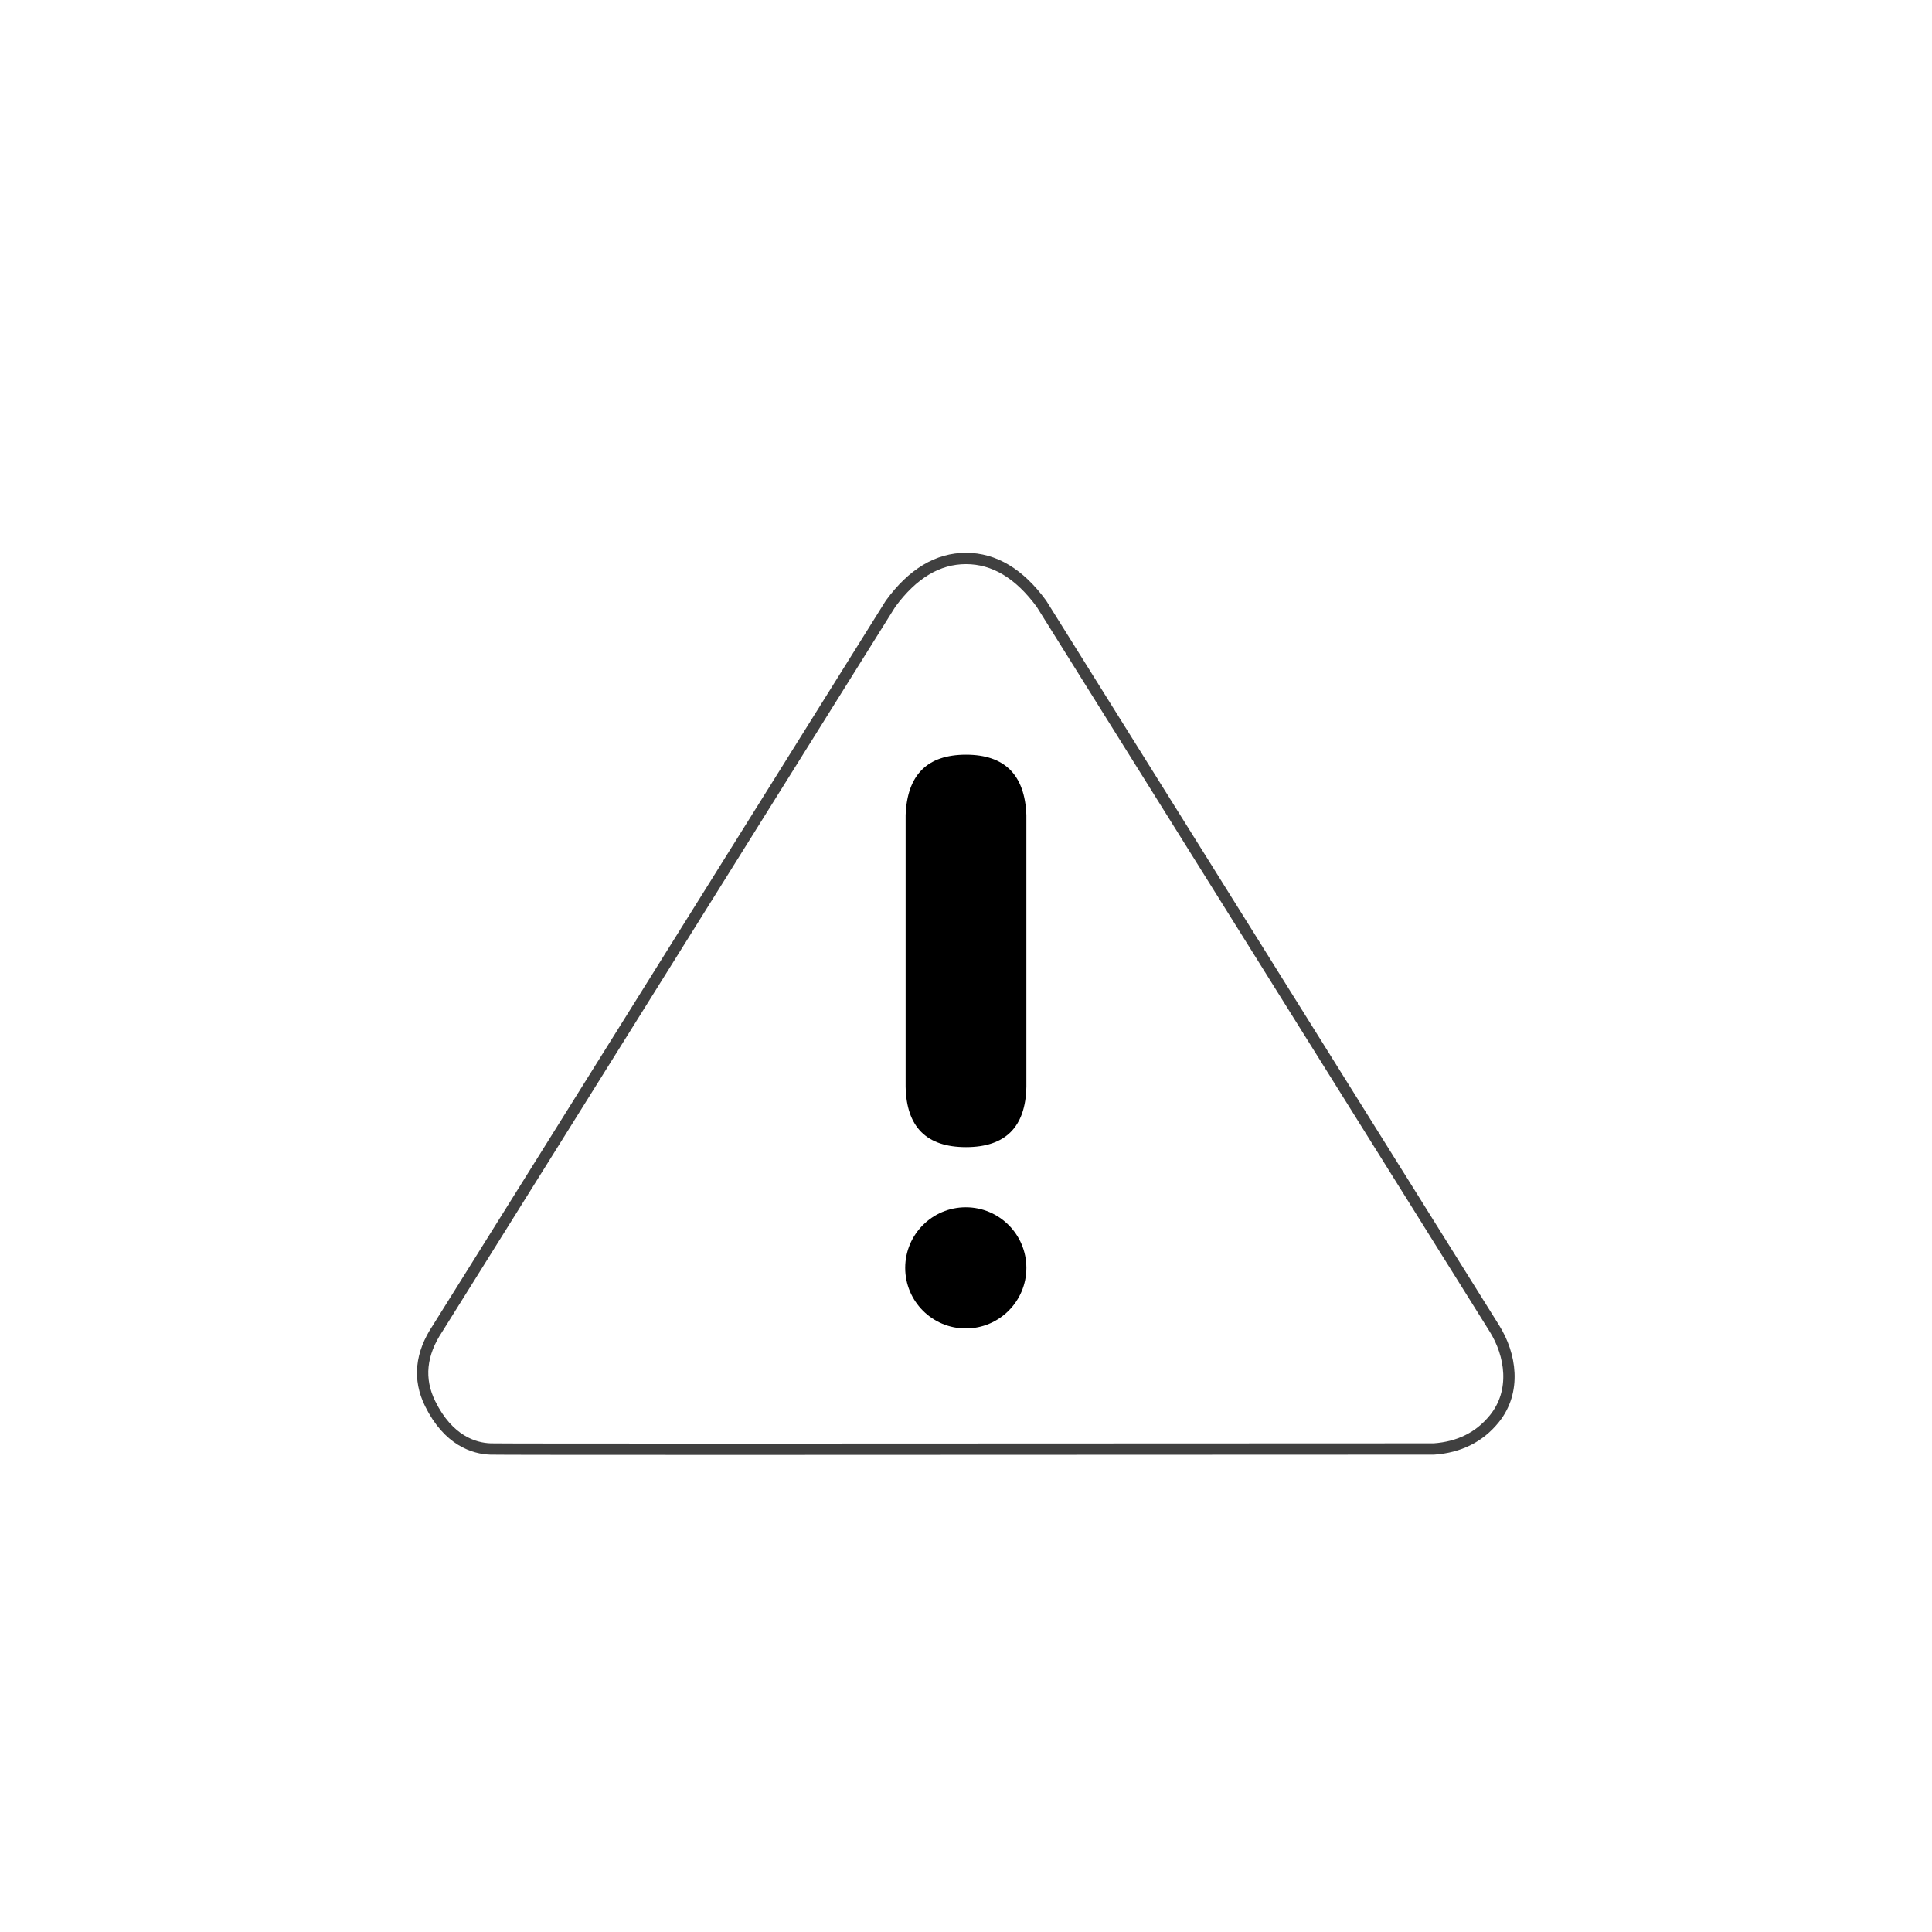
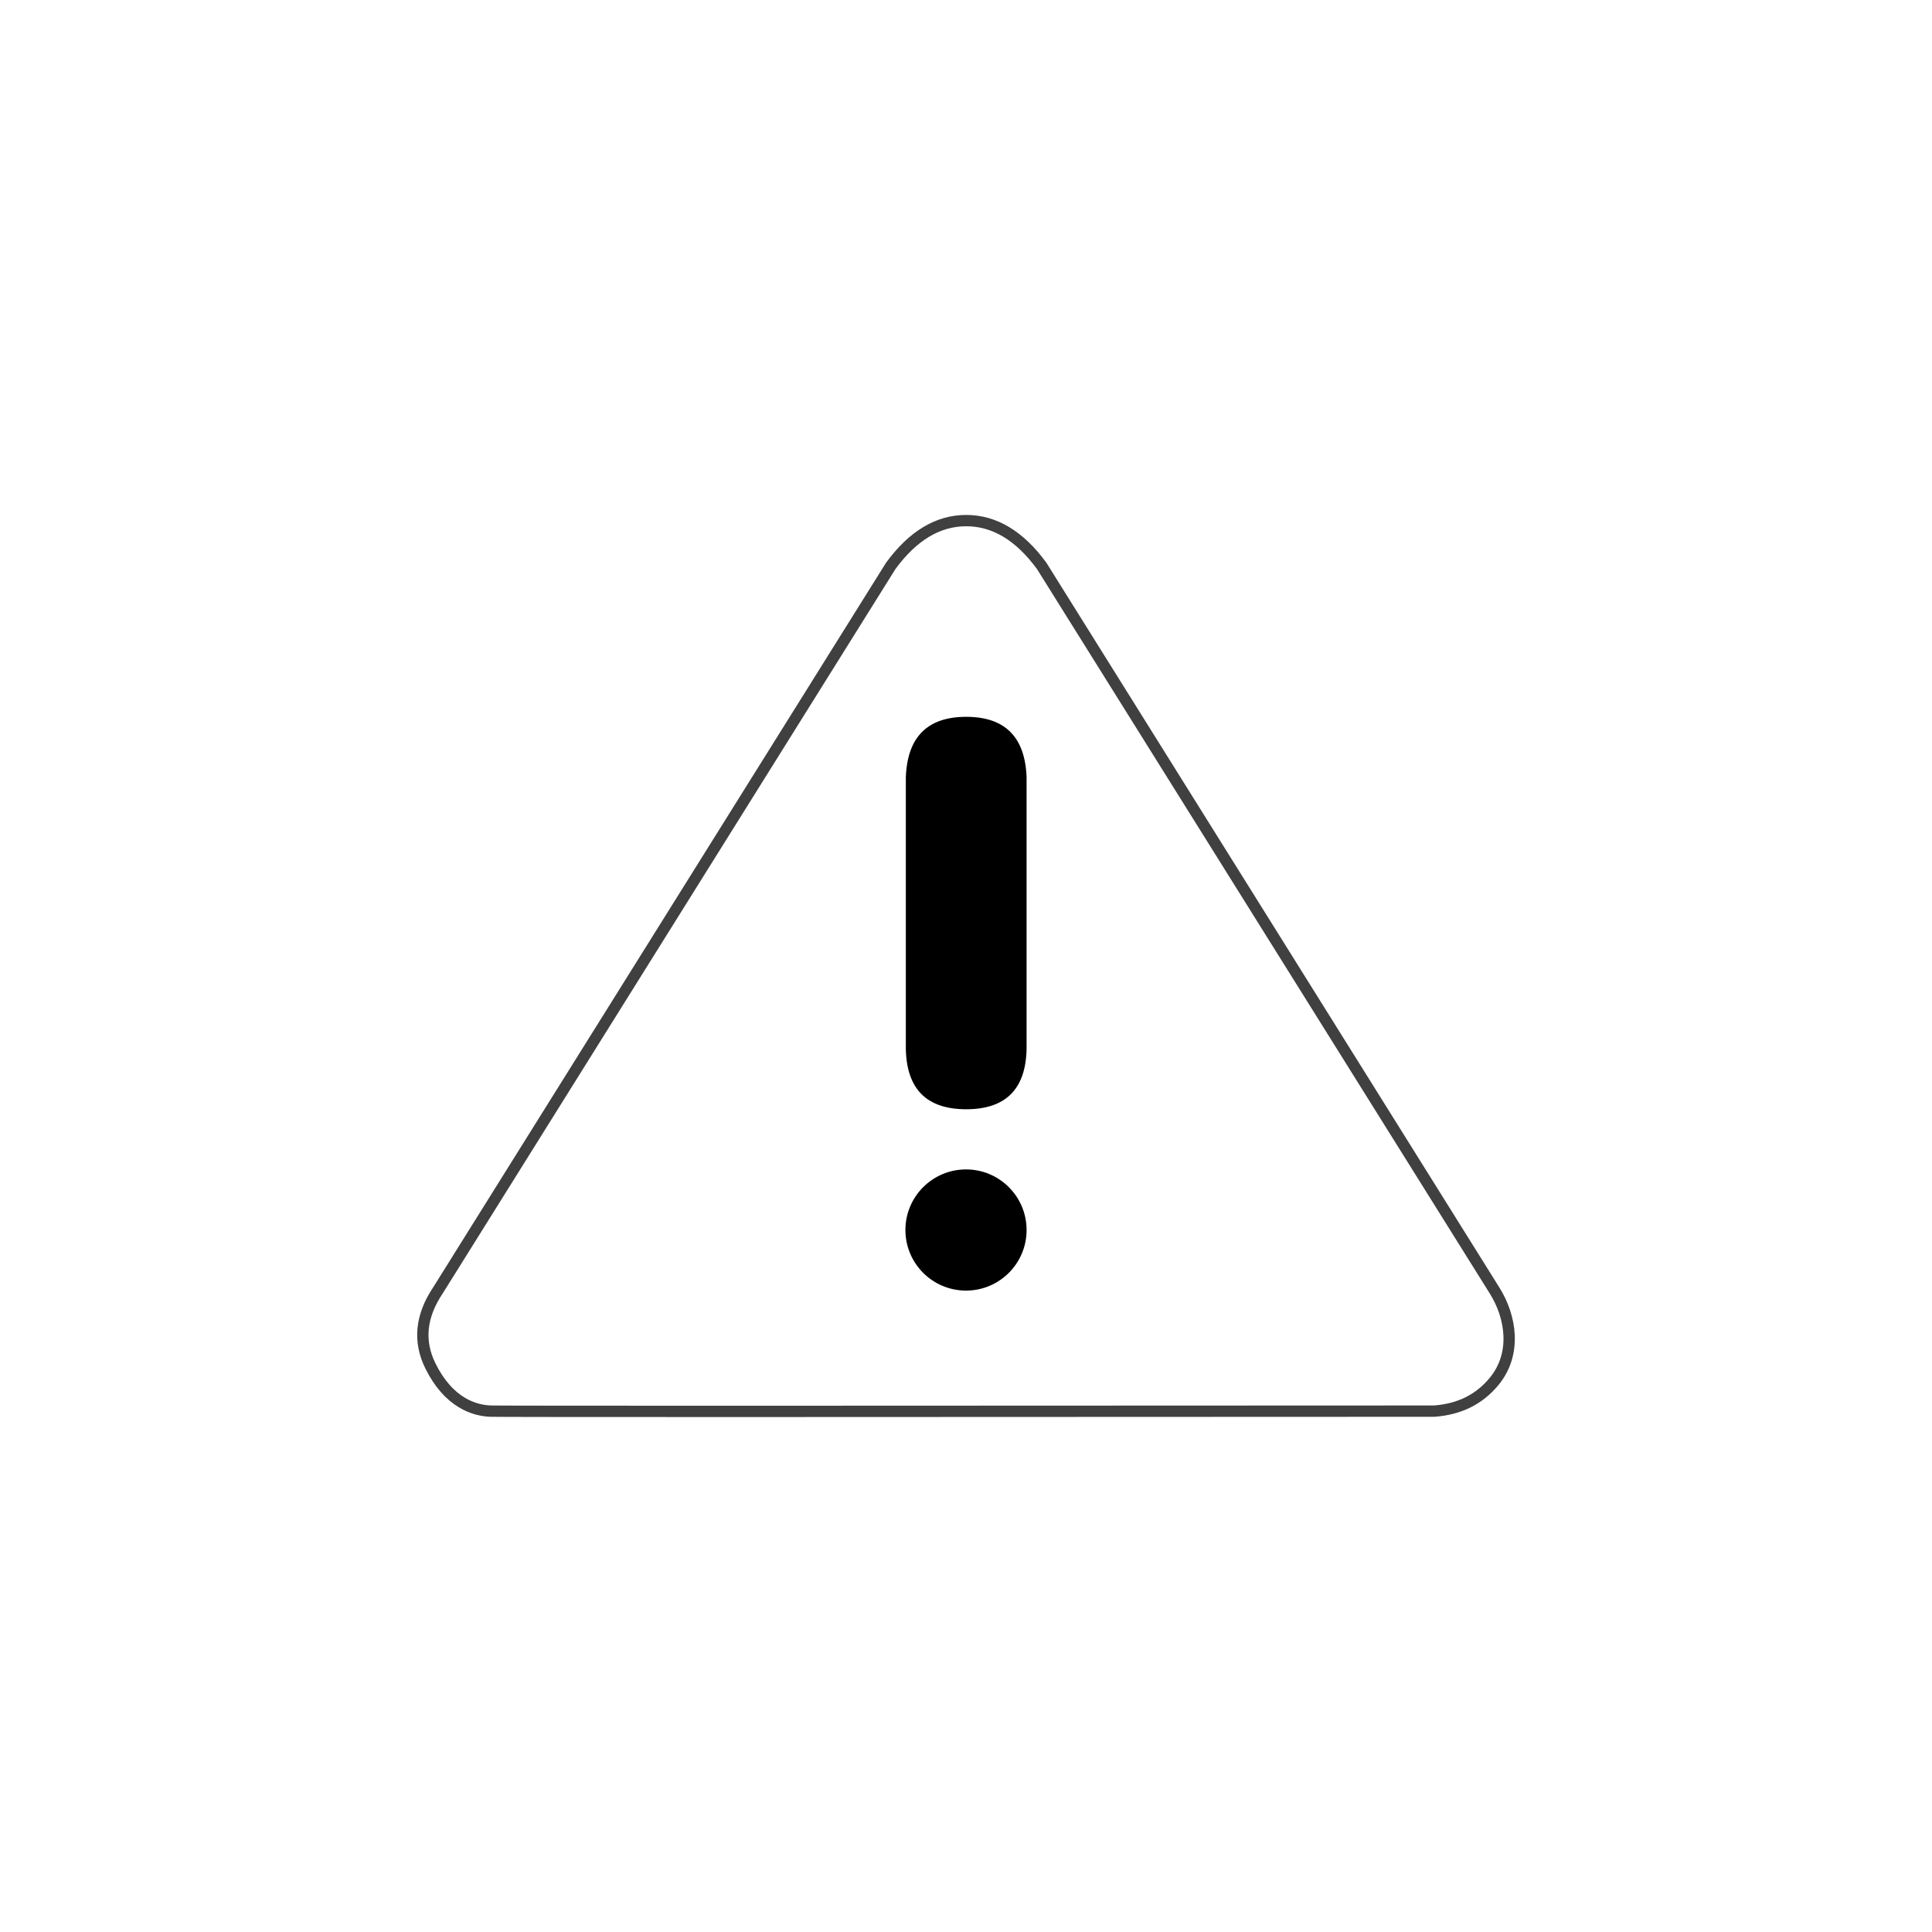
<svg xmlns="http://www.w3.org/2000/svg" style="isolation:isolate" viewBox="0 0 512 512" width="512pt" height="512pt">
  <defs>
-     <clipPath id="_clipPath_03EyH3qUlbbtre5cYz7w3PcE0GUEmG7w">
+     <clipPath id="_clipPath_rTL93SuKHWtwHSUe2Y0bzWpA7KuGN4U2">
      <rect width="512" height="512" />
    </clipPath>
  </defs>
-   <g clip-path="url(#_clipPath_03EyH3qUlbbtre5cYz7w3PcE0GUEmG7w)">
-     <path d=" M 116 352 Q 109.172 362.203 114 372 C 118.828 381.797 125.656 383.859 130 384 Q 134.344 384.141 380 384 Q 390.094 383.281 396 376 C 401.906 368.719 400.406 359 396 352 Q 391.594 345 276 160 Q 267.219 148 256 148 Q 244.781 148 236 160 L 116 352 Z " fill="none" />
-     <path d=" M 116 352 Q 109.172 362.203 114 372 C 118.828 381.797 125.656 383.859 130 384 Q 134.344 384.141 380 384 Q 390.094 383.281 396 376 C 401.906 368.719 400.406 359 396 352 Q 391.594 345 276 160 Q 267.219 148 256 148 Q 244.781 148 236 160 L 116 352 Z " fill="none" mask="url(#_mask_Fxfn2WNGXxsASHDi35CdqQ3IfAk5fdqc)" vector-effect="non-scaling-stroke" stroke-width="4" stroke="rgb(64,64,64)" stroke-linejoin="miter" stroke-linecap="square" stroke-miterlimit="3" />
-     <circle vector-effect="non-scaling-stroke" cx="255.944" cy="336" r="16.056" fill="rgb(0,0,0)" />
-     <path d=" M 240 288 Q 240.313 304 256 304 Q 271.688 304 272 288 L 272 216 Q 271.391 200 256 200 Q 240.609 200 240 216 L 240 288 Z " fill="rgb(0,0,0)" />
+   <g clip-path="url(#_clipPath_rTL93SuKHWtwHSUe2Y0bzWpA7KuGN4U2)">
+     <path d=" M 116.056 341.965 Q 109.228 352.168 114.056 361.965 C 118.884 371.762 125.712 373.824 130.056 373.965 Q 134.4 374.106 380.056 373.965 Q 390.15 373.246 396.056 365.965 C 401.962 358.684 400.462 348.965 396.056 341.965 Q 391.65 334.965 276.056 149.965 Q 267.275 137.965 256.056 137.965 Q 244.837 137.965 236.056 149.965 L 116.056 341.965 Z " fill="none" />
+     <path d=" M 116.056 341.965 Q 109.228 352.168 114.056 361.965 C 118.884 371.762 125.712 373.824 130.056 373.965 Q 134.4 374.106 380.056 373.965 Q 390.15 373.246 396.056 365.965 C 401.962 358.684 400.462 348.965 396.056 341.965 Q 391.65 334.965 276.056 149.965 Q 267.275 137.965 256.056 137.965 Q 244.837 137.965 236.056 149.965 L 116.056 341.965 Z " fill="none" mask="url(#_mask_34o2XHFhozeLAHxJPAFkdlhVsGcx9EjT)" vector-effect="non-scaling-stroke" stroke-width="4" stroke="rgb(64,64,64)" stroke-opacity="100" stroke-linejoin="miter" stroke-linecap="square" stroke-miterlimit="3" />
+     <circle vector-effect="non-scaling-stroke" cx="256" cy="325.965" r="16.056" fill="rgb(0,0,0)" />
+     <path d=" M 240.056 277.965 Q 240.369 293.965 256.056 293.965 Q 271.744 293.965 272.056 277.965 L 272.056 205.965 Q 271.447 189.965 256.056 189.965 Q 240.665 189.965 240.056 205.965 L 240.056 277.965 Z " fill="rgb(0,0,0)" />
  </g>
</svg>
